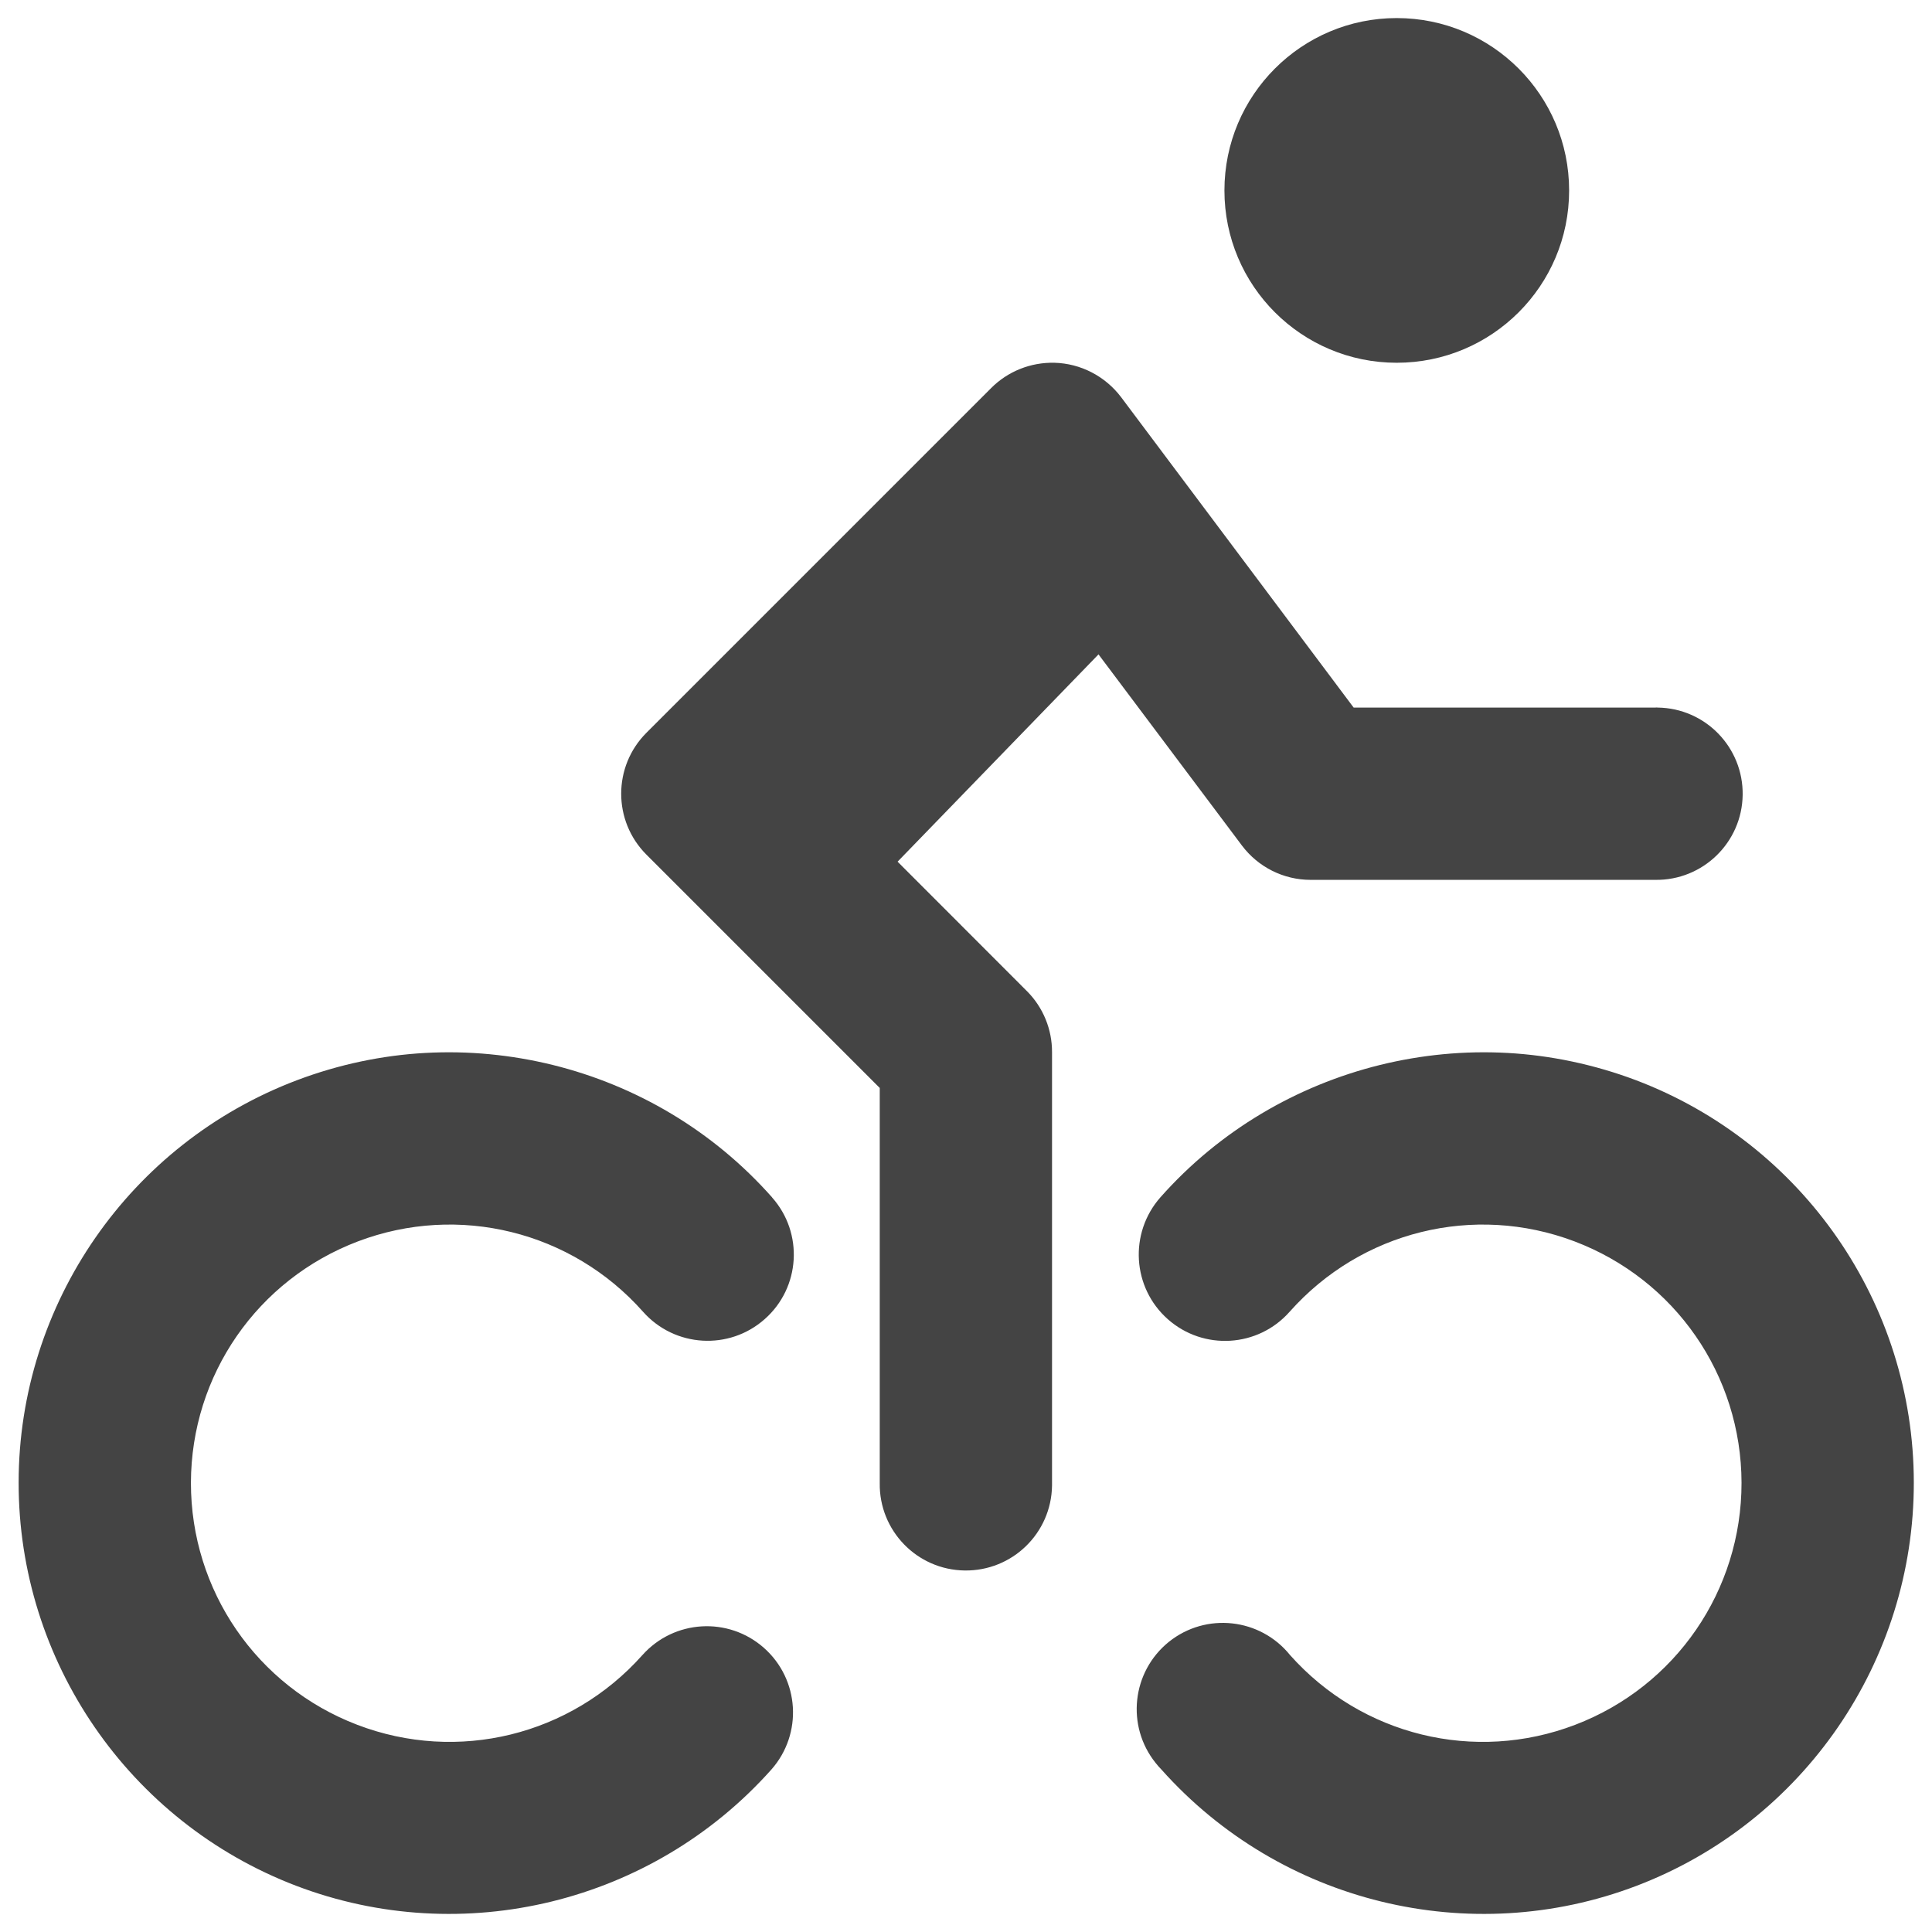
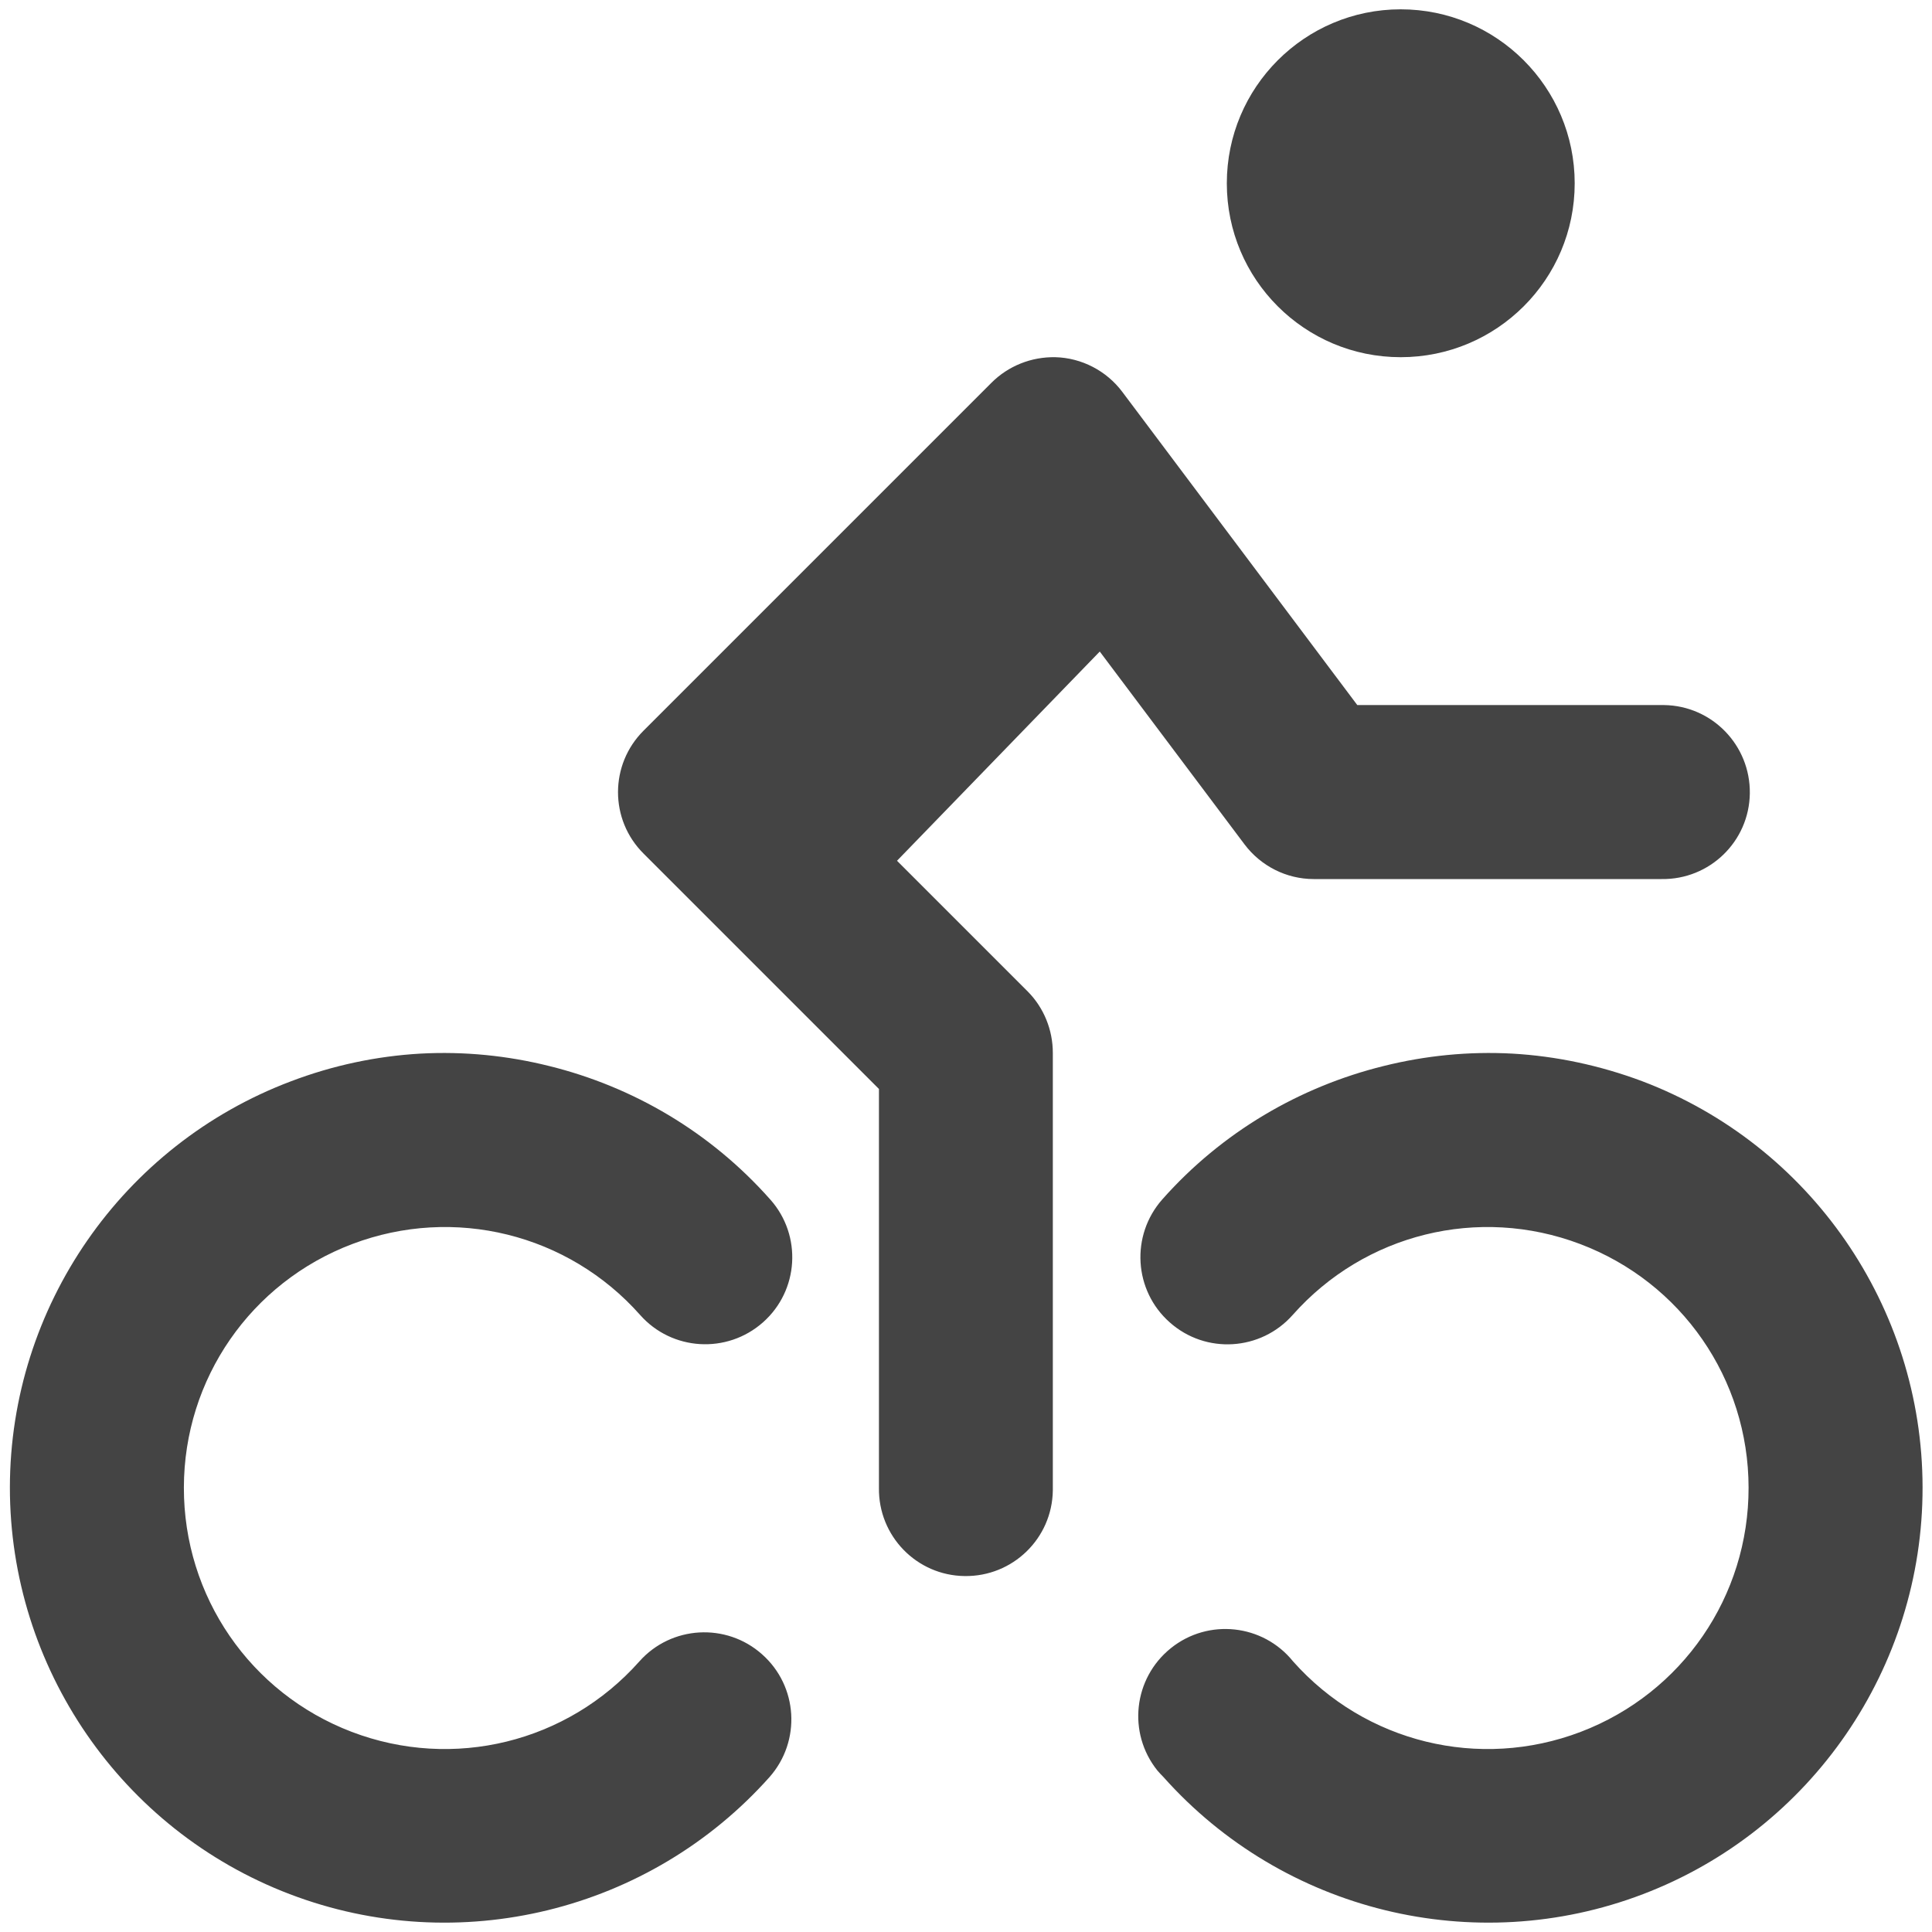
<svg xmlns="http://www.w3.org/2000/svg" viewBox="0 0 17 17" height="17" width="17">
  <rect fill="none" x="0" y="0" width="17" height="17" />
-   <path fill="rgba(255,255,255,0.25)" transform="translate(3 3)" d="M8,0c-0.552,0-1,0.448-1,1s0.448,1,1,1s1-0.448,1-1 S8.552,0,8,0z M6.014,2C5.876,1.997,5.744,2.05,5.646,2.147l-2,2c-0.195,0.195-0.195,0.512,0,0.707 L5,6.207v2.293C4.996,8.777,5.217,9.004,5.493,9.007C5.769,9.011,5.996,8.791,6,8.514 c0-0.005,0-0.009,0-0.014v-2.5c0.001-0.132-0.051-0.259-0.144-0.353l-0.752-0.752l1.166-1.203l0.832,1.109 C7.196,4.926,7.343,5,7.5,5h2c0.276,0.004,0.503-0.217,0.507-0.493c0.004-0.276-0.217-0.503-0.493-0.507 c-0.005-0-0.009-0-0.014,0H7.75L6.4,2.2C6.309,2.078,6.166,2.004,6.014,2z M2.363,6.004 C2.113,6.018,1.861,6.071,1.619,6.162C0.65,6.529,0.005,7.46,0.004,8.496s0.641,1.97,1.609,2.34 s2.068,0.1,2.758-0.674c0.183-0.207,0.164-0.523-0.043-0.706C4.122,9.274,3.806,9.292,3.623,9.498 c-0.415,0.466-1.071,0.627-1.654,0.404C1.385,9.68,1.003,9.123,1.004,8.498S1.389,7.319,1.973,7.098 c0.584-0.221,1.24-0.059,1.654,0.408C3.81,7.713,4.126,7.732,4.333,7.549c0.207-0.183,0.226-0.499,0.043-0.706 C4.375,6.843,4.375,6.843,4.375,6.842C4.031,6.454,3.586,6.194,3.103,6.075C2.862,6.015,2.614,5.99,2.363,6.004 L2.363,6.004z M8.643,6.004C8.392,5.99,8.143,6.015,7.902,6.075c-0.482,0.119-0.93,0.38-1.273,0.768 c-0.183,0.207-0.164,0.524,0.043,0.707s0.524,0.164,0.707-0.043C7.793,7.039,8.447,6.877,9.031,7.098 C9.615,7.319,9.999,7.874,10,8.498S9.619,9.68,9.035,9.903c-0.583,0.223-1.239,0.062-1.654-0.404 c-0.173-0.215-0.488-0.25-0.703-0.077s-0.25,0.488-0.077,0.703c0.011,0.013,0.022,0.026,0.034,0.038 c0.69,0.774,1.79,1.043,2.758,0.674C10.361,10.467,11.002,9.533,11,8.496c-0.001-1.036-0.644-1.967-1.613-2.334 C9.144,6.071,8.893,6.018,8.643,6.004L8.643,6.004z" style="stroke-linejoin:round;stroke-miterlimit:4px;" stroke="rgba(255,255,255,0.25)" stroke-width="2" />
-   <path fill="#444444" d="M 12.29 0.159 C 11.453 0.159 10.774 0.838 10.774 1.676 C 10.774 2.514 11.453 3.192 12.29 3.192 C 13.128 3.192 13.807 2.514 13.807 1.676 C 13.807 0.838 13.128 0.159 12.29 0.159 Z M 9.278 3.192 C 9.07 3.187 8.868 3.267 8.721 3.415 L 5.688 6.448 C 5.392 6.744 5.392 7.224 5.688 7.52 L 7.741 9.573 L 7.741 13.05 C 7.735 13.469 8.069 13.813 8.488 13.819 C 8.907 13.825 9.251 13.491 9.257 13.072 C 9.257 13.064 9.257 13.057 9.257 13.05 L 9.257 9.259 C 9.258 9.058 9.179 8.865 9.038 8.723 L 7.898 7.582 L 9.666 5.758 L 10.928 7.44 C 11.071 7.63 11.294 7.742 11.532 7.742 L 14.565 7.742 C 14.984 7.748 15.328 7.413 15.334 6.995 C 15.34 6.576 15.006 6.232 14.587 6.226 C 14.58 6.225 14.572 6.225 14.565 6.226 L 11.911 6.226 L 9.865 3.495 C 9.725 3.31 9.509 3.198 9.278 3.192 Z M 3.742 9.265 C 3.362 9.286 2.981 9.366 2.613 9.505 C 1.143 10.061 0.165 11.472 0.164 13.044 C 0.162 14.616 1.136 16.032 2.605 16.593 C 4.073 17.153 5.741 16.744 6.787 15.571 C 7.065 15.257 7.036 14.778 6.722 14.5 C 6.409 14.223 5.931 14.251 5.652 14.564 C 5.022 15.271 4.028 15.515 3.144 15.177 C 2.259 14.839 1.679 13.994 1.68 13.047 C 1.682 12.1 2.264 11.259 3.15 10.923 C 4.035 10.588 5.03 10.834 5.658 11.542 C 5.936 11.856 6.416 11.885 6.729 11.607 C 7.043 11.33 7.072 10.85 6.794 10.537 C 6.794 10.536 6.793 10.536 6.793 10.535 C 6.272 9.947 5.596 9.552 4.865 9.371 C 4.499 9.281 4.122 9.244 3.742 9.265 L 3.742 9.265 Z M 13.265 9.265 C 12.885 9.244 12.508 9.281 12.142 9.371 C 11.411 9.552 10.732 9.947 10.211 10.535 C 9.933 10.85 9.962 11.33 10.276 11.608 C 10.59 11.886 11.07 11.857 11.348 11.542 C 11.977 10.834 12.969 10.588 13.854 10.923 C 14.74 11.259 15.322 12.1 15.324 13.047 C 15.325 13.994 14.745 14.839 13.86 15.177 C 12.976 15.515 11.982 15.271 11.352 14.564 C 11.089 14.237 10.612 14.185 10.285 14.447 C 9.959 14.71 9.907 15.187 10.169 15.513 C 10.185 15.533 10.202 15.553 10.22 15.571 C 11.266 16.744 12.934 17.153 14.402 16.593 C 15.871 16.032 16.842 14.616 16.84 13.044 C 16.839 11.472 15.864 10.061 14.393 9.504 C 14.026 9.366 13.644 9.286 13.265 9.265 L 13.265 9.265 Z" style="" />
+   <path fill="rgba(255,255,255,0.25)" d="M 12.325 0.082 C 11.48 0.082 10.795 0.768 10.795 1.613 C 10.795 2.459 11.48 3.143 12.325 3.143 C 13.17 3.143 13.856 2.459 13.856 1.613 C 13.856 0.768 13.17 0.082 12.325 0.082 Z M 9.286 3.143 C 9.074 3.139 8.872 3.22 8.724 3.368 L 5.663 6.429 C 5.363 6.728 5.363 7.213 5.663 7.511 L 7.734 9.582 L 7.734 13.092 C 7.728 13.516 8.066 13.863 8.488 13.868 C 8.911 13.874 9.258 13.537 9.264 13.115 C 9.264 13.107 9.264 13.099 9.264 13.092 L 9.264 9.265 C 9.264 9.063 9.186 8.869 9.044 8.725 L 7.893 7.574 L 9.677 5.733 L 10.951 7.43 C 11.095 7.621 11.32 7.735 11.56 7.735 L 14.621 7.735 C 15.044 7.741 15.391 7.404 15.397 6.982 C 15.403 6.558 15.065 6.21 14.643 6.204 C 14.635 6.204 14.629 6.204 14.621 6.204 L 11.943 6.204 L 9.876 3.449 C 9.737 3.263 9.518 3.149 9.286 3.143 Z M 3.698 9.271 C 3.315 9.293 2.929 9.374 2.559 9.515 C 1.076 10.075 0.089 11.5 0.087 13.087 C 0.086 14.673 1.068 16.102 2.55 16.667 C 4.033 17.233 5.716 16.82 6.771 15.637 C 7.051 15.32 7.022 14.836 6.705 14.556 C 6.39 14.276 5.906 14.304 5.626 14.619 C 4.991 15.334 3.987 15.579 3.095 15.239 C 2.201 14.898 1.616 14.045 1.618 13.089 C 1.619 12.134 2.207 11.284 3.101 10.946 C 3.995 10.608 4.999 10.856 5.632 11.57 C 5.912 11.887 6.396 11.916 6.713 11.636 C 7.03 11.356 7.059 10.872 6.779 10.556 C 6.779 10.556 6.777 10.556 6.777 10.554 C 6.251 9.96 5.569 9.562 4.832 9.38 C 4.463 9.288 4.082 9.25 3.698 9.271 L 3.698 9.271 Z M 13.309 9.271 C 12.925 9.25 12.544 9.288 12.175 9.38 C 11.438 9.562 10.753 9.96 10.227 10.554 C 9.947 10.871 9.976 11.356 10.293 11.636 C 10.61 11.918 11.095 11.887 11.375 11.57 C 12.008 10.856 13.009 10.608 13.903 10.946 C 14.797 11.284 15.385 12.134 15.386 13.089 C 15.388 14.045 14.803 14.898 13.909 15.239 C 13.017 15.579 12.013 15.334 11.378 14.619 C 11.113 14.29 10.631 14.238 10.302 14.503 C 9.973 14.768 9.919 15.248 10.184 15.579 C 10.201 15.599 10.218 15.617 10.236 15.635 C 11.291 16.82 12.974 17.233 14.457 16.667 C 15.939 16.102 16.92 14.673 16.917 13.086 C 16.915 11.5 15.931 10.075 14.448 9.513 C 14.076 9.374 13.692 9.293 13.309 9.271 L 13.309 9.271 Z" style="stroke-linejoin: round;" stroke="rgba(255,255,255,0.25)" stroke-width="2" />
+   <path fill="#444444" d="M 12.325 0.082 C 11.48 0.082 10.795 0.768 10.795 1.613 C 10.795 2.459 11.48 3.143 12.325 3.143 C 13.17 3.143 13.856 2.459 13.856 1.613 C 13.856 0.768 13.17 0.082 12.325 0.082 Z M 9.286 3.143 C 9.074 3.139 8.872 3.22 8.724 3.368 L 5.663 6.429 C 5.363 6.728 5.363 7.213 5.663 7.511 L 7.734 9.582 L 7.734 13.092 C 7.728 13.516 8.066 13.863 8.488 13.868 C 8.911 13.874 9.258 13.537 9.264 13.115 C 9.264 13.107 9.264 13.099 9.264 13.092 L 9.264 9.265 C 9.264 9.063 9.186 8.869 9.044 8.725 L 7.893 7.574 L 9.677 5.733 L 10.951 7.43 C 11.095 7.621 11.32 7.735 11.56 7.735 L 14.621 7.735 C 15.044 7.741 15.391 7.404 15.397 6.982 C 15.403 6.558 15.065 6.21 14.643 6.204 C 14.635 6.204 14.629 6.204 14.621 6.204 L 11.943 6.204 L 9.876 3.449 C 9.737 3.263 9.518 3.149 9.286 3.143 Z M 3.698 9.271 C 3.315 9.293 2.929 9.374 2.559 9.515 C 1.076 10.075 0.089 11.5 0.087 13.087 C 0.086 14.673 1.068 16.102 2.55 16.667 C 4.033 17.233 5.716 16.82 6.771 15.637 C 7.051 15.32 7.022 14.836 6.705 14.556 C 6.39 14.276 5.906 14.304 5.626 14.619 C 4.991 15.334 3.987 15.579 3.095 15.239 C 2.201 14.898 1.616 14.045 1.618 13.089 C 1.619 12.134 2.207 11.284 3.101 10.946 C 3.995 10.608 4.999 10.856 5.632 11.57 C 5.912 11.887 6.396 11.916 6.713 11.636 C 7.03 11.356 7.059 10.872 6.779 10.556 C 6.779 10.556 6.777 10.556 6.777 10.554 C 6.251 9.96 5.569 9.562 4.832 9.38 C 4.463 9.288 4.082 9.25 3.698 9.271 L 3.698 9.271 Z M 13.309 9.271 C 12.925 9.25 12.544 9.288 12.175 9.38 C 11.438 9.562 10.753 9.96 10.227 10.554 C 9.947 10.871 9.976 11.356 10.293 11.636 C 10.61 11.918 11.095 11.887 11.375 11.57 C 12.008 10.856 13.009 10.608 13.903 10.946 C 14.797 11.284 15.385 12.134 15.386 13.089 C 15.388 14.045 14.803 14.898 13.909 15.239 C 13.017 15.579 12.013 15.334 11.378 14.619 C 11.113 14.29 10.631 14.238 10.302 14.503 C 9.973 14.768 9.919 15.248 10.184 15.579 C 10.201 15.599 10.218 15.617 10.236 15.635 C 11.291 16.82 12.974 17.233 14.457 16.667 C 15.939 16.102 16.92 14.673 16.917 13.086 C 16.915 11.5 15.931 10.075 14.448 9.513 C 14.076 9.374 13.692 9.293 13.309 9.271 L 13.309 9.271 Z" style="" />
</svg>
